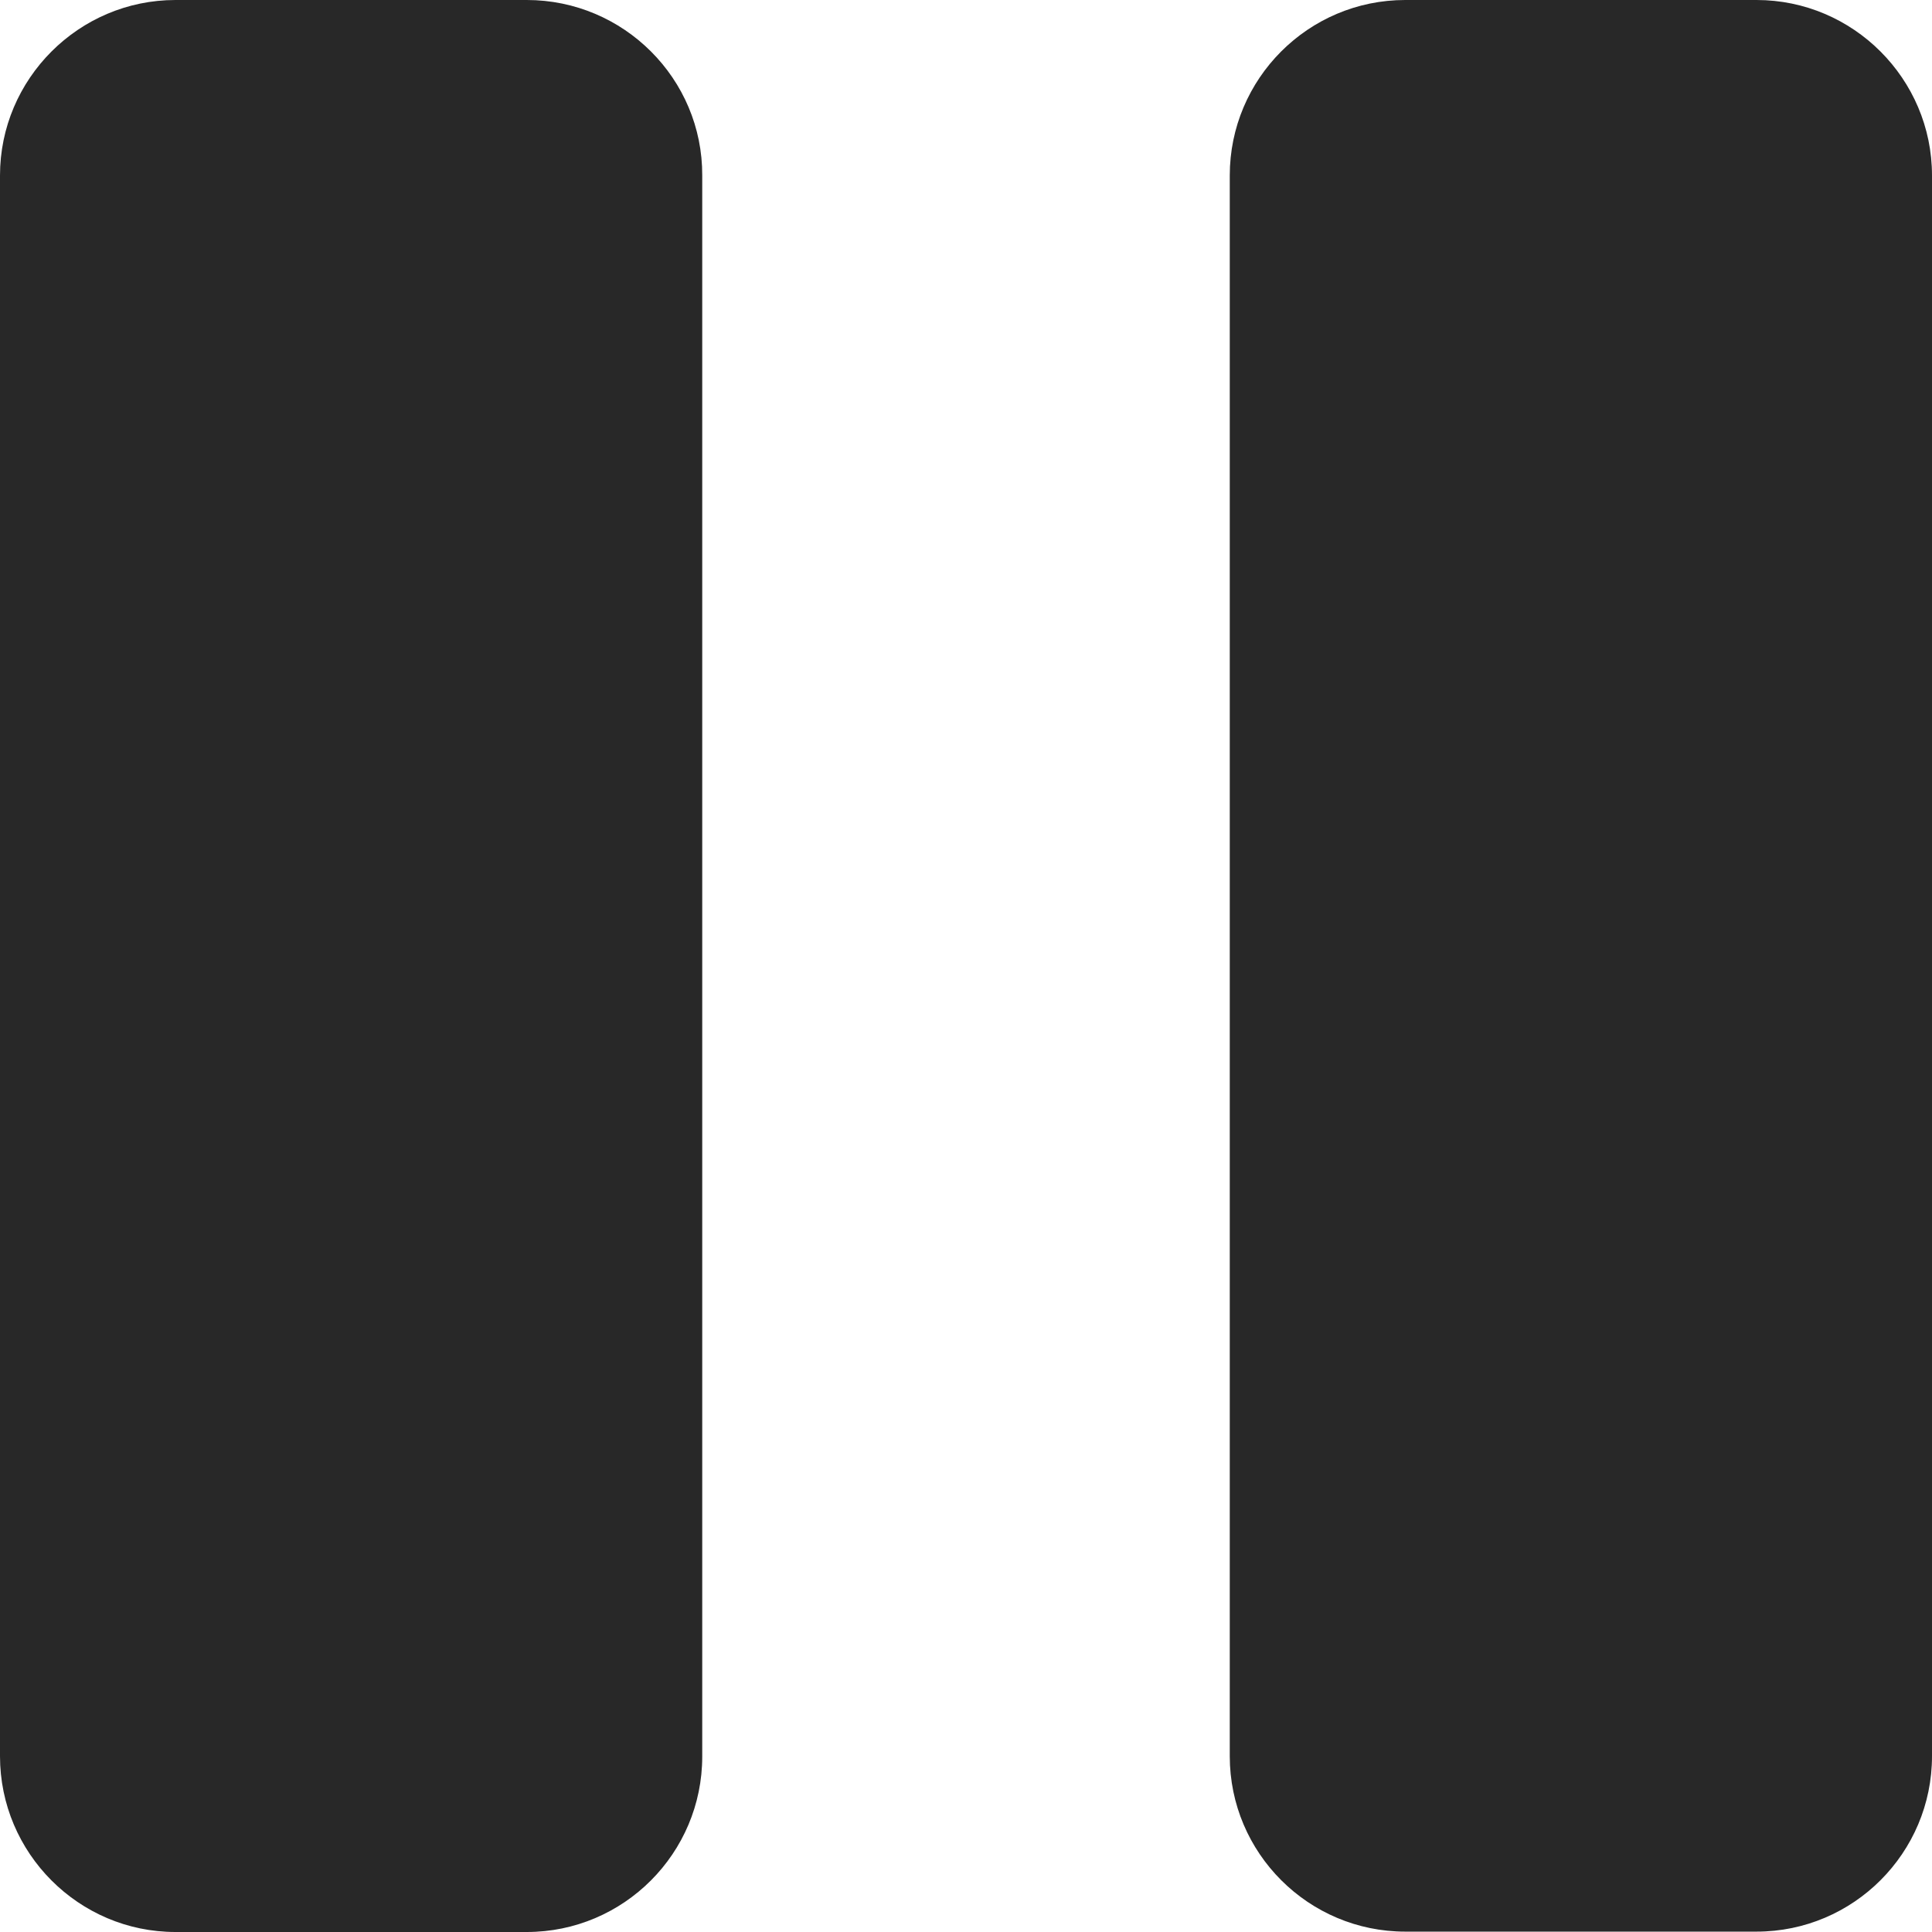
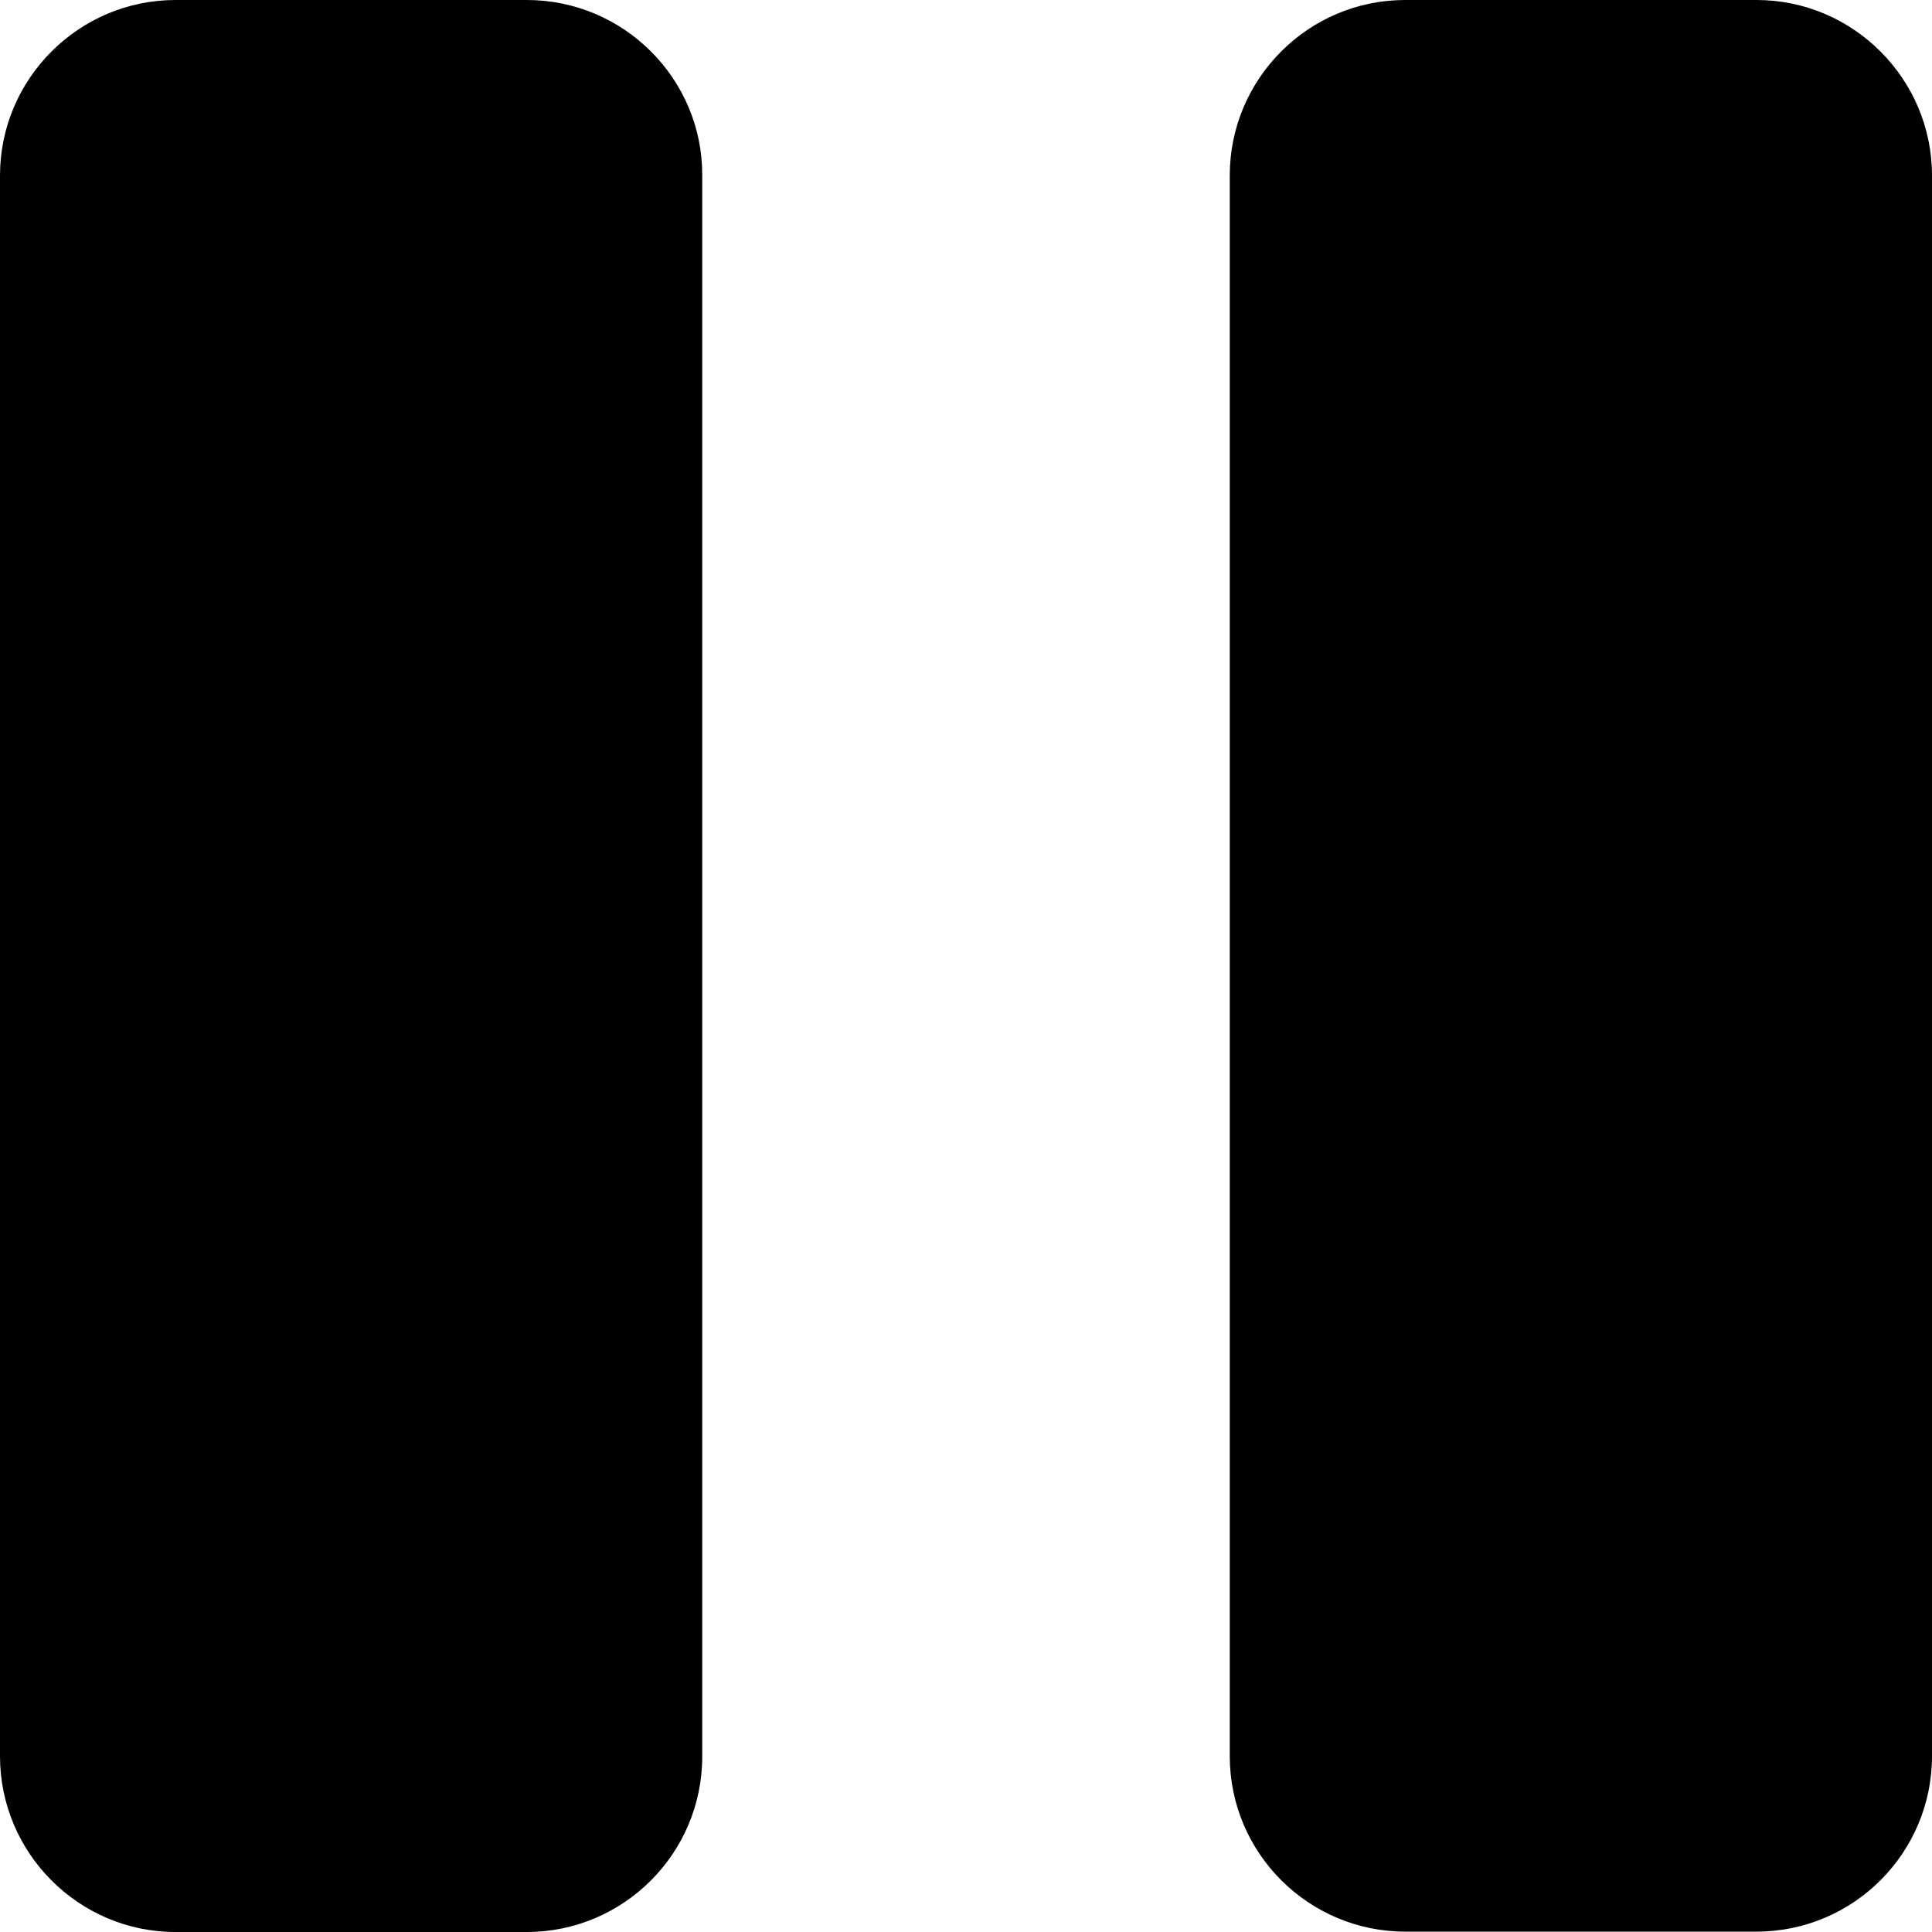
- <svg xmlns="http://www.w3.org/2000/svg" viewBox="0 0 512 512" fill="#282828" stroke="#282828">
+ <svg xmlns="http://www.w3.org/2000/svg" viewBox="0 0 512 512" fill="currentColor" stroke="currentColor">
  <path d="M139.6,0H46.5C20.9,0,0,20.9,0,46.5v418.9C0,491.1,20.9,512,46.5,512h93.1c25.7,0,46.5-20.9,46.5-46.5V46.5  C186.2,20.9,165.3,0,139.6,0z M465.5,0h-93.1c-25.7,0-46.5,20.9-46.5,46.5v418.9c0,25.7,20.9,46.5,46.5,46.5h93.1  c25.7,0,46.5-20.9,46.5-46.5V46.5C512,20.9,491.1,0,465.5,0z" stroke="none" />
</svg>
